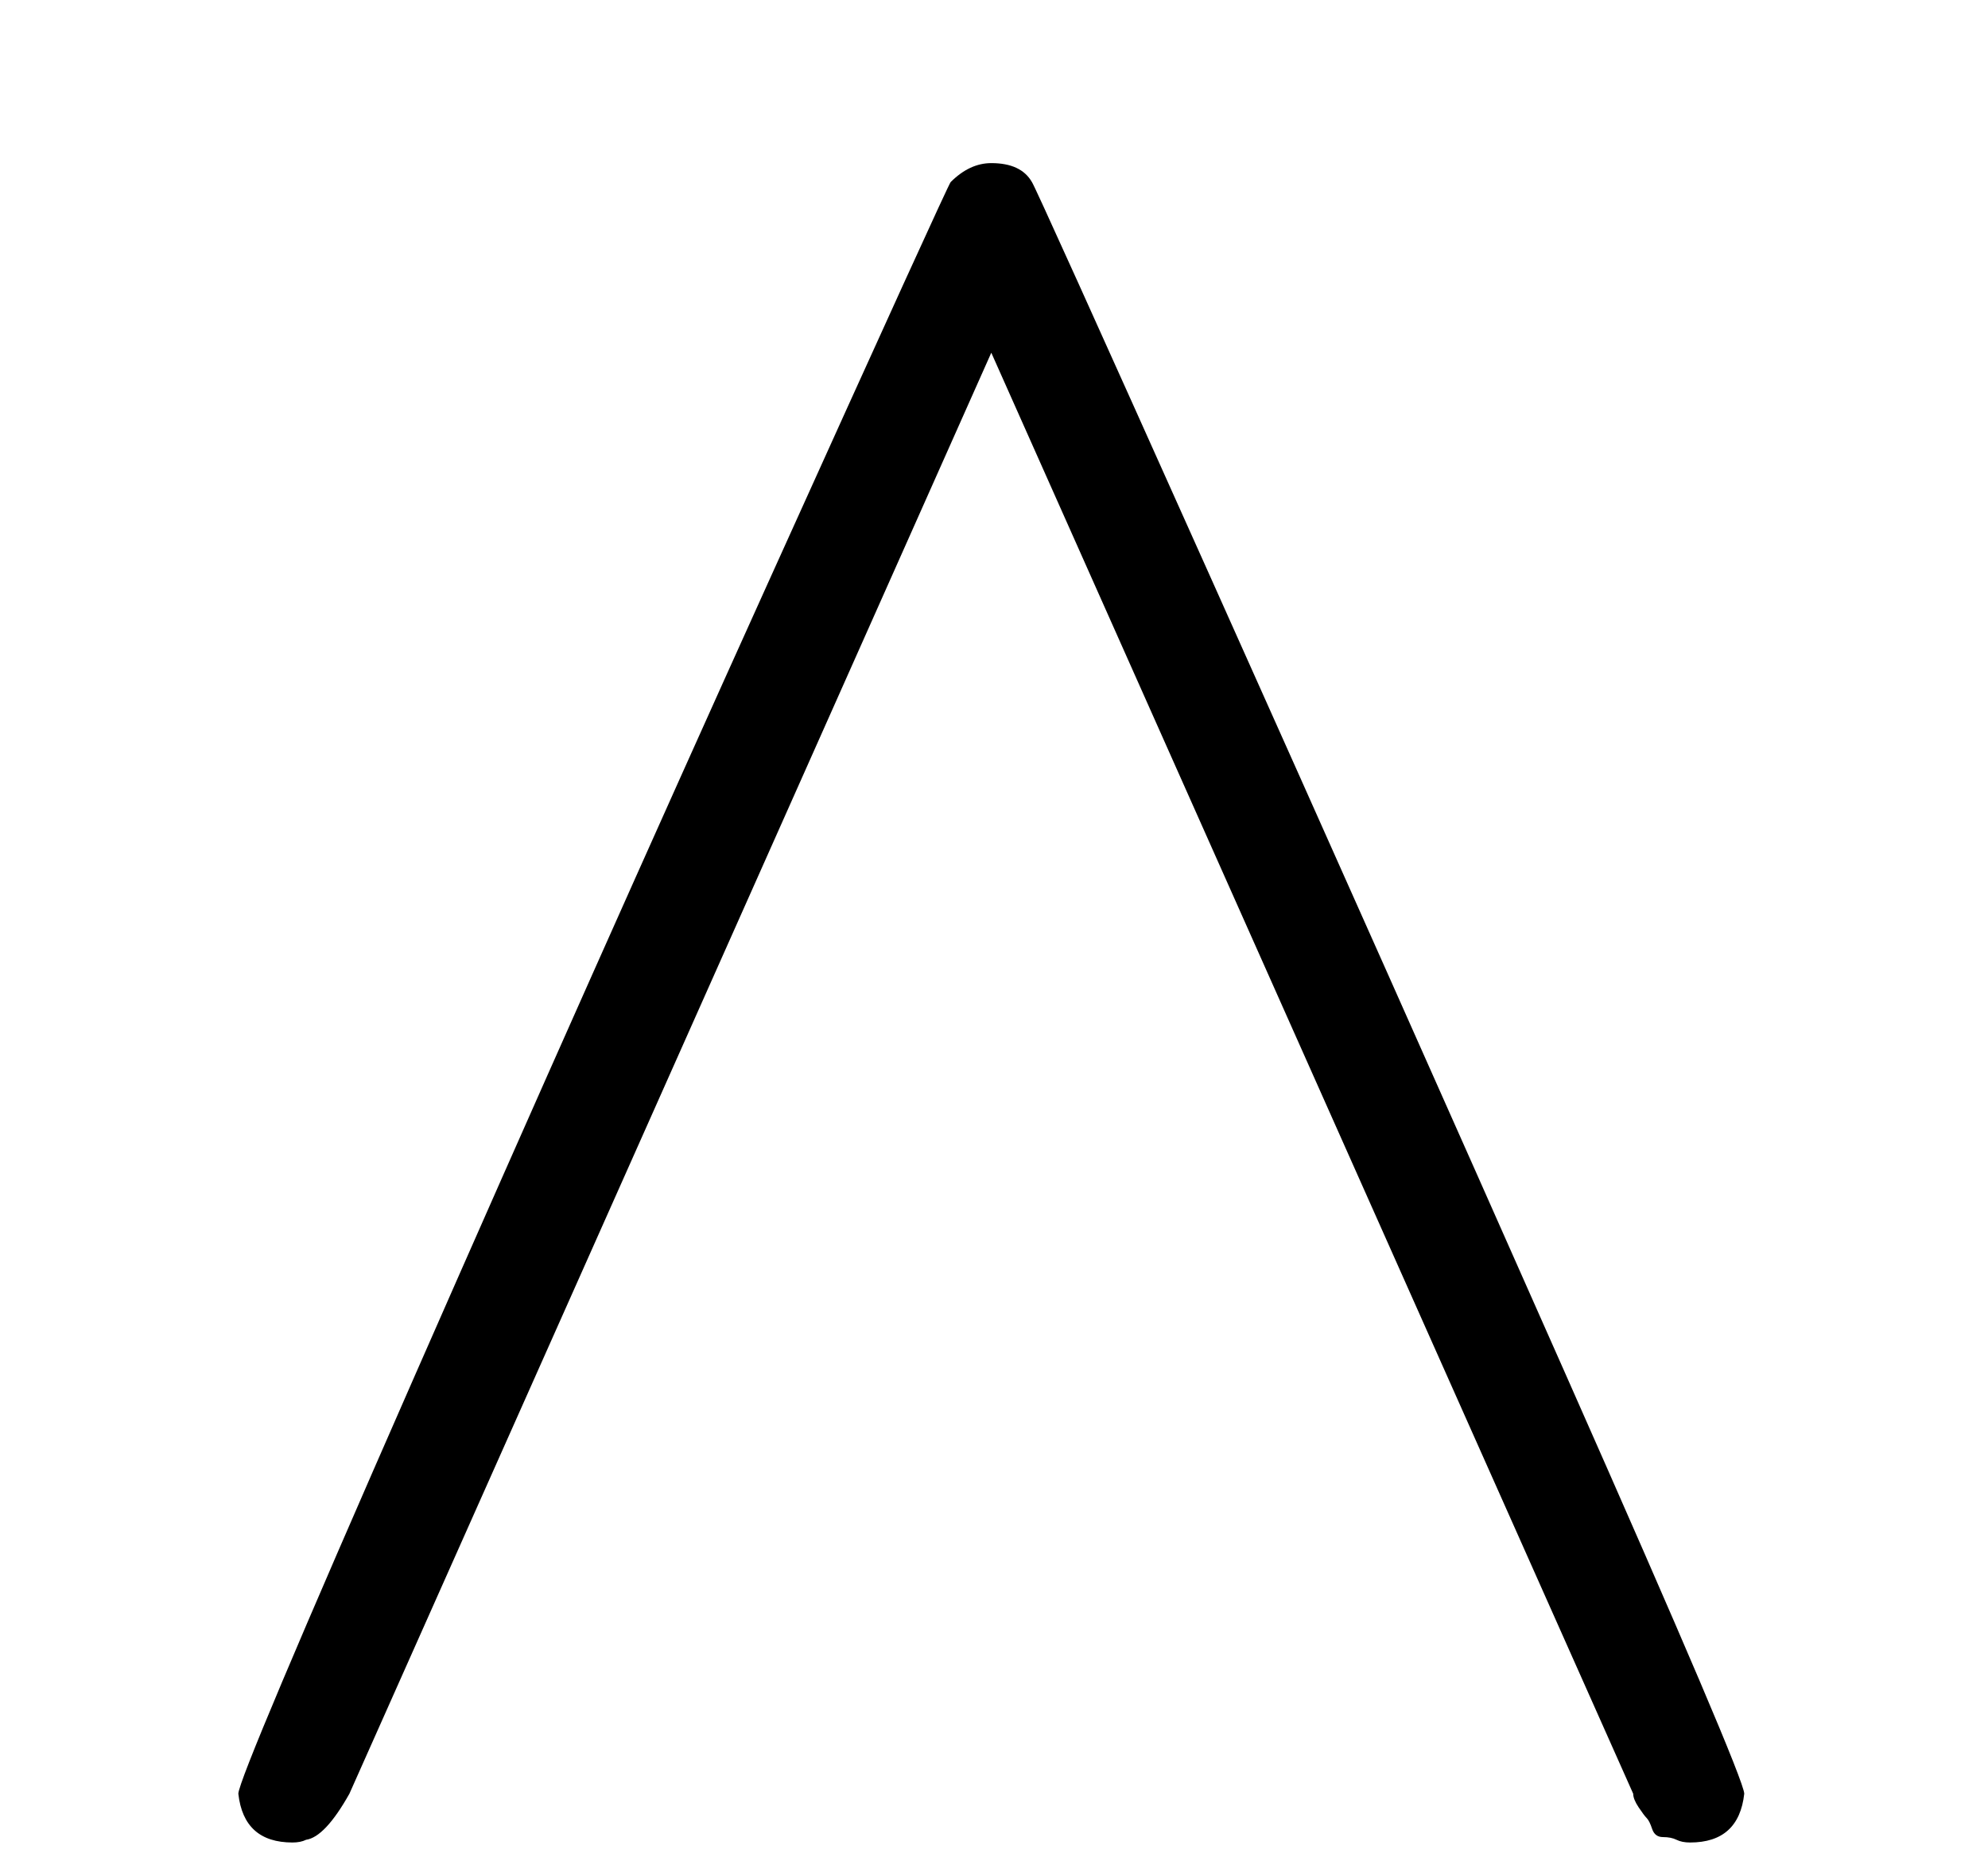
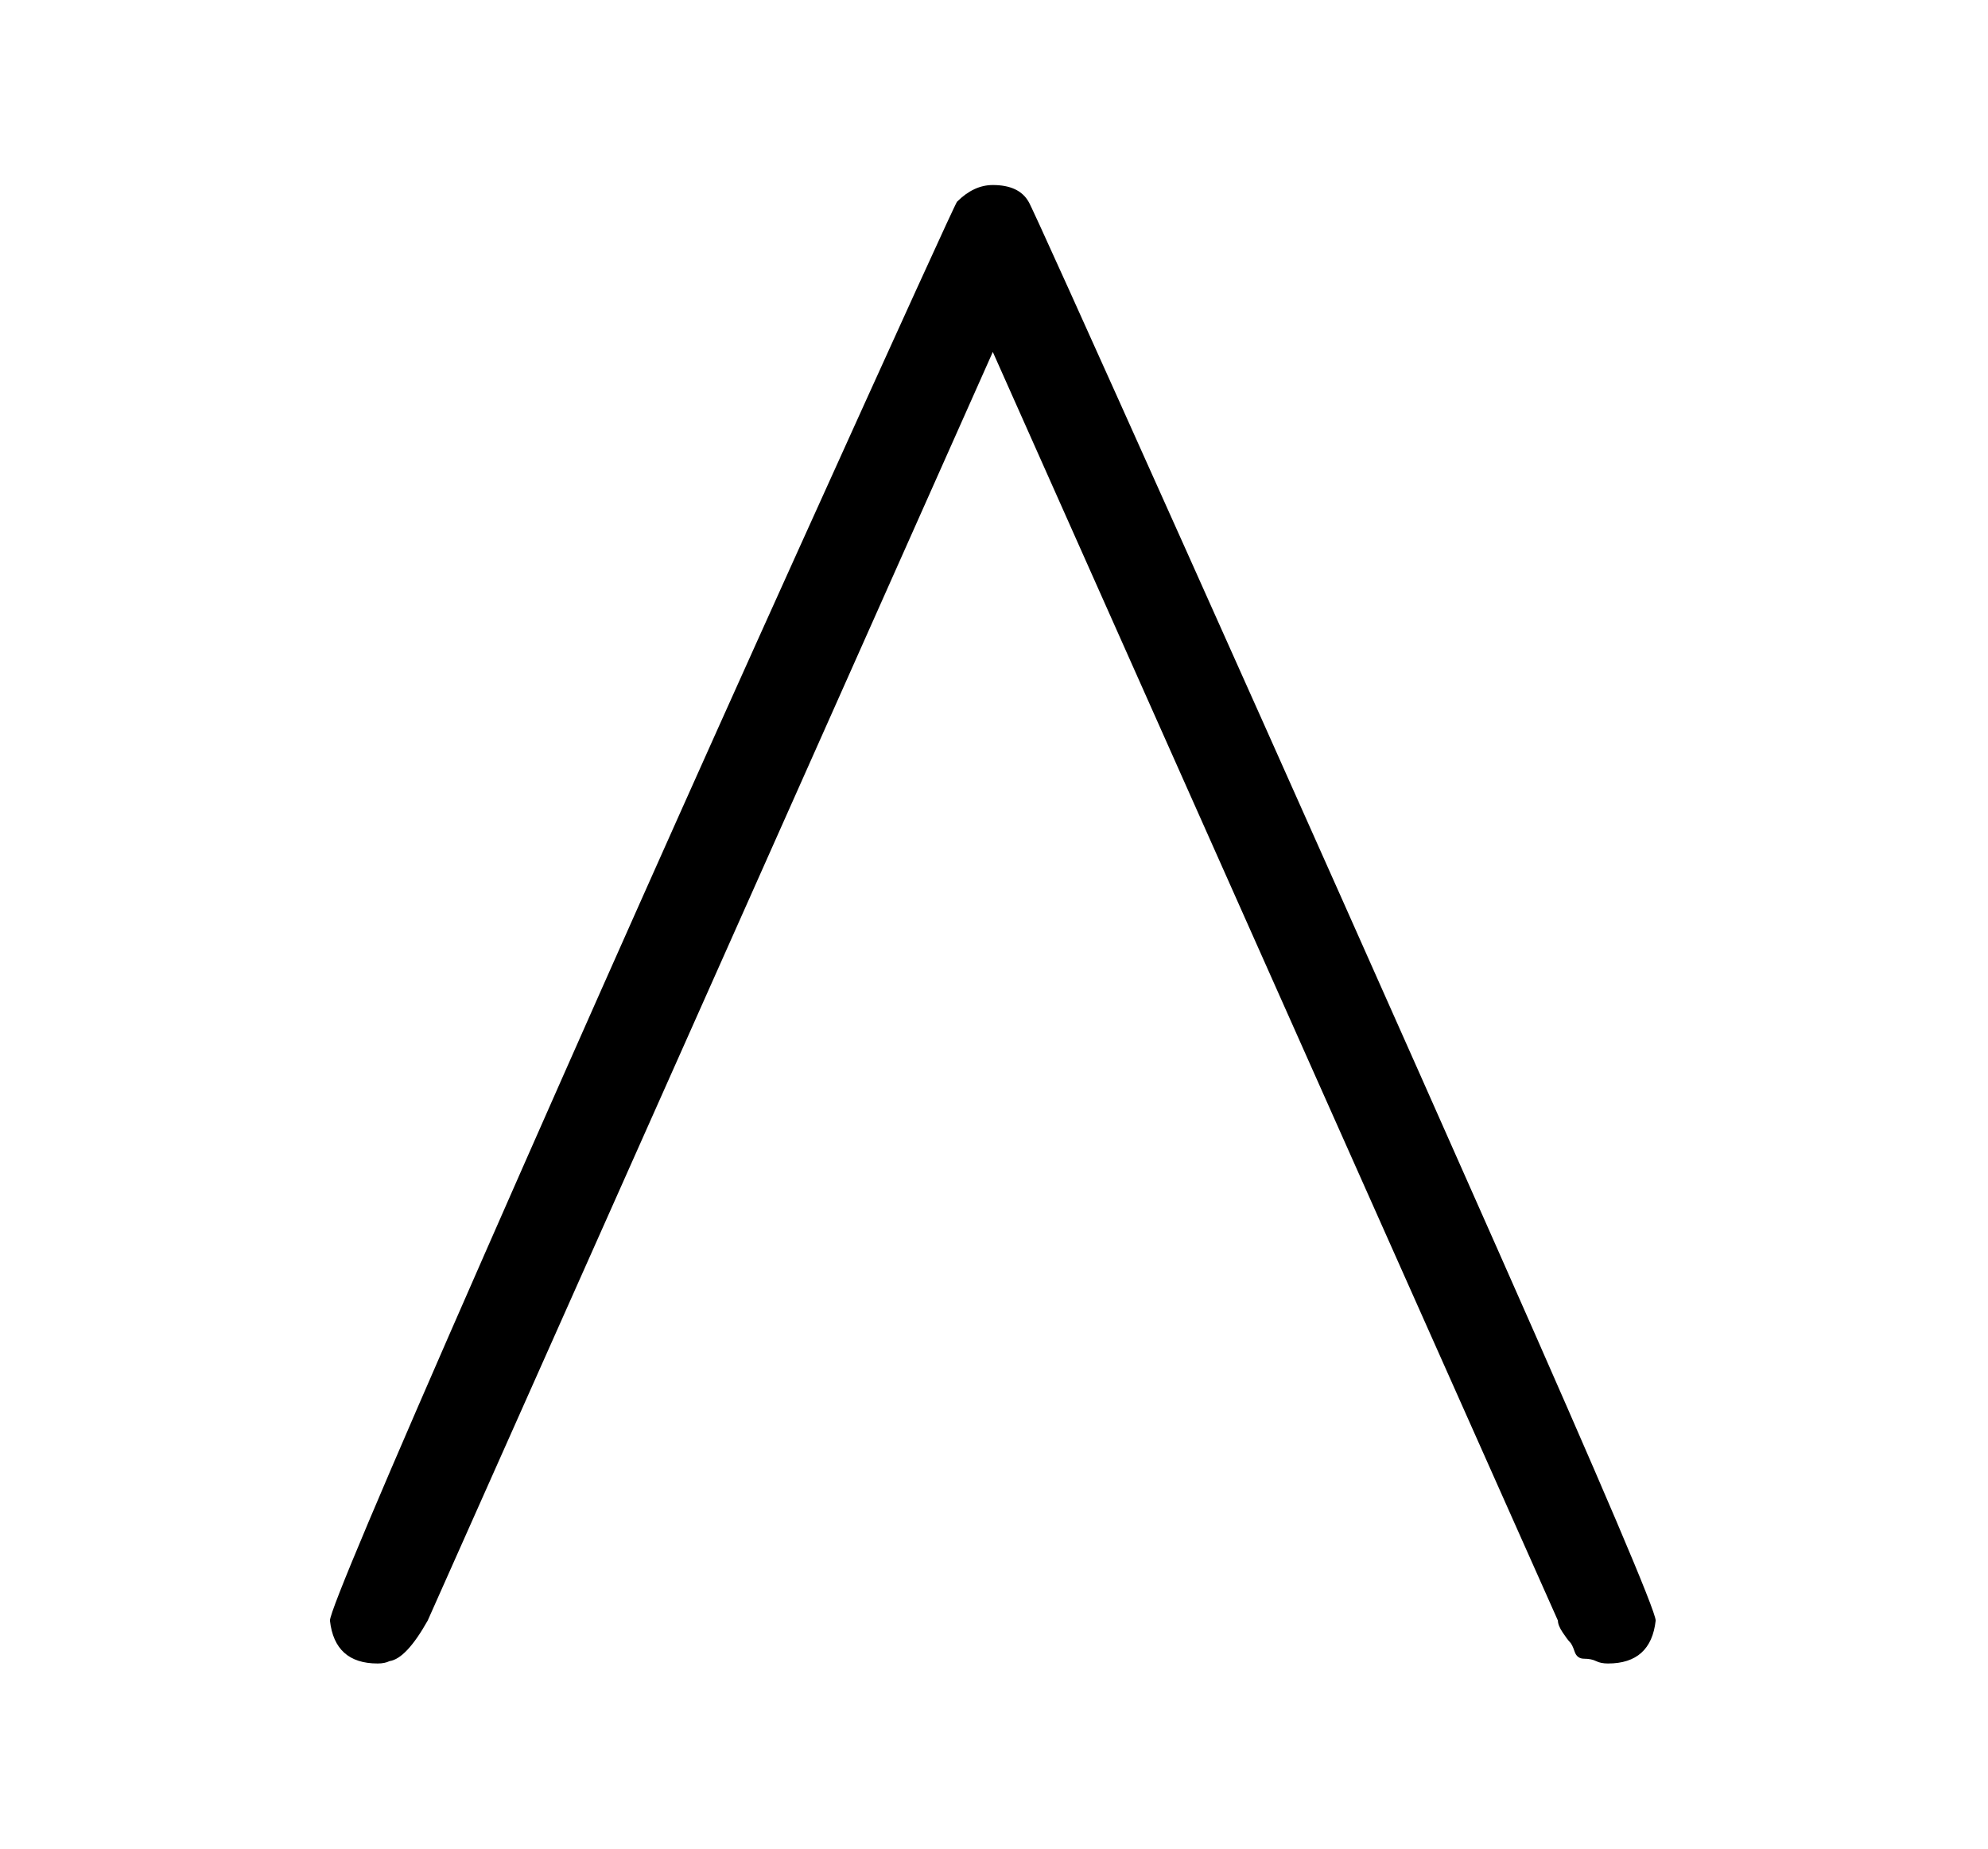
- <svg xmlns="http://www.w3.org/2000/svg" xmlns:xlink="http://www.w3.org/1999/xlink" style="vertical-align: -0.05ex;" width="1.509ex" height="1.403ex" role="img" focusable="false" viewBox="-33 -658 734 682">
+ <svg xmlns="http://www.w3.org/2000/svg" xmlns:xlink="http://www.w3.org/1999/xlink" style="vertical-align: -0.05ex;" width="1.509ex" height="1.403ex" role="img" focusable="false" viewBox="-83.375 -675.5 833.75 775">
  <defs>
-     <path id="MJX-1-TEX-N-2227" d="M318 591Q325 598 333 598Q344 598 348 591Q349 590 414 445T545 151T611 -4Q609 -22 591 -22Q588 -22 586 -21T581 -20T577 -17T575 -13T572 -9T570 -4L333 528L96 -4Q87 -20 80 -21Q78 -22 75 -22Q57 -22 55 -4Q55 2 120 150T251 444T318 591Z" />
+     <path id="MJX-3-TEX-N-2227" d="M318 591Q325 598 333 598Q344 598 348 591Q349 590 414 445T545 151T611 -4Q609 -22 591 -22Q588 -22 586 -21T581 -20T577 -17T575 -13T572 -9T570 -4L333 528L96 -4Q87 -20 80 -21Q78 -22 75 -22Q57 -22 55 -4Q55 2 120 150T251 444T318 591Z" />
  </defs>
  <g stroke="currentColor" fill="currentColor" stroke-width="0" transform="scale(1,-1)">
    <g data-mml-node="math">
      <g data-mml-node="mo">
-         <use data-c="2227" xlink:href="#MJX-1-TEX-N-2227" />
+         <use data-c="2227" xlink:href="#MJX-3-TEX-N-2227" />
      </g>
    </g>
  </g>
</svg>
